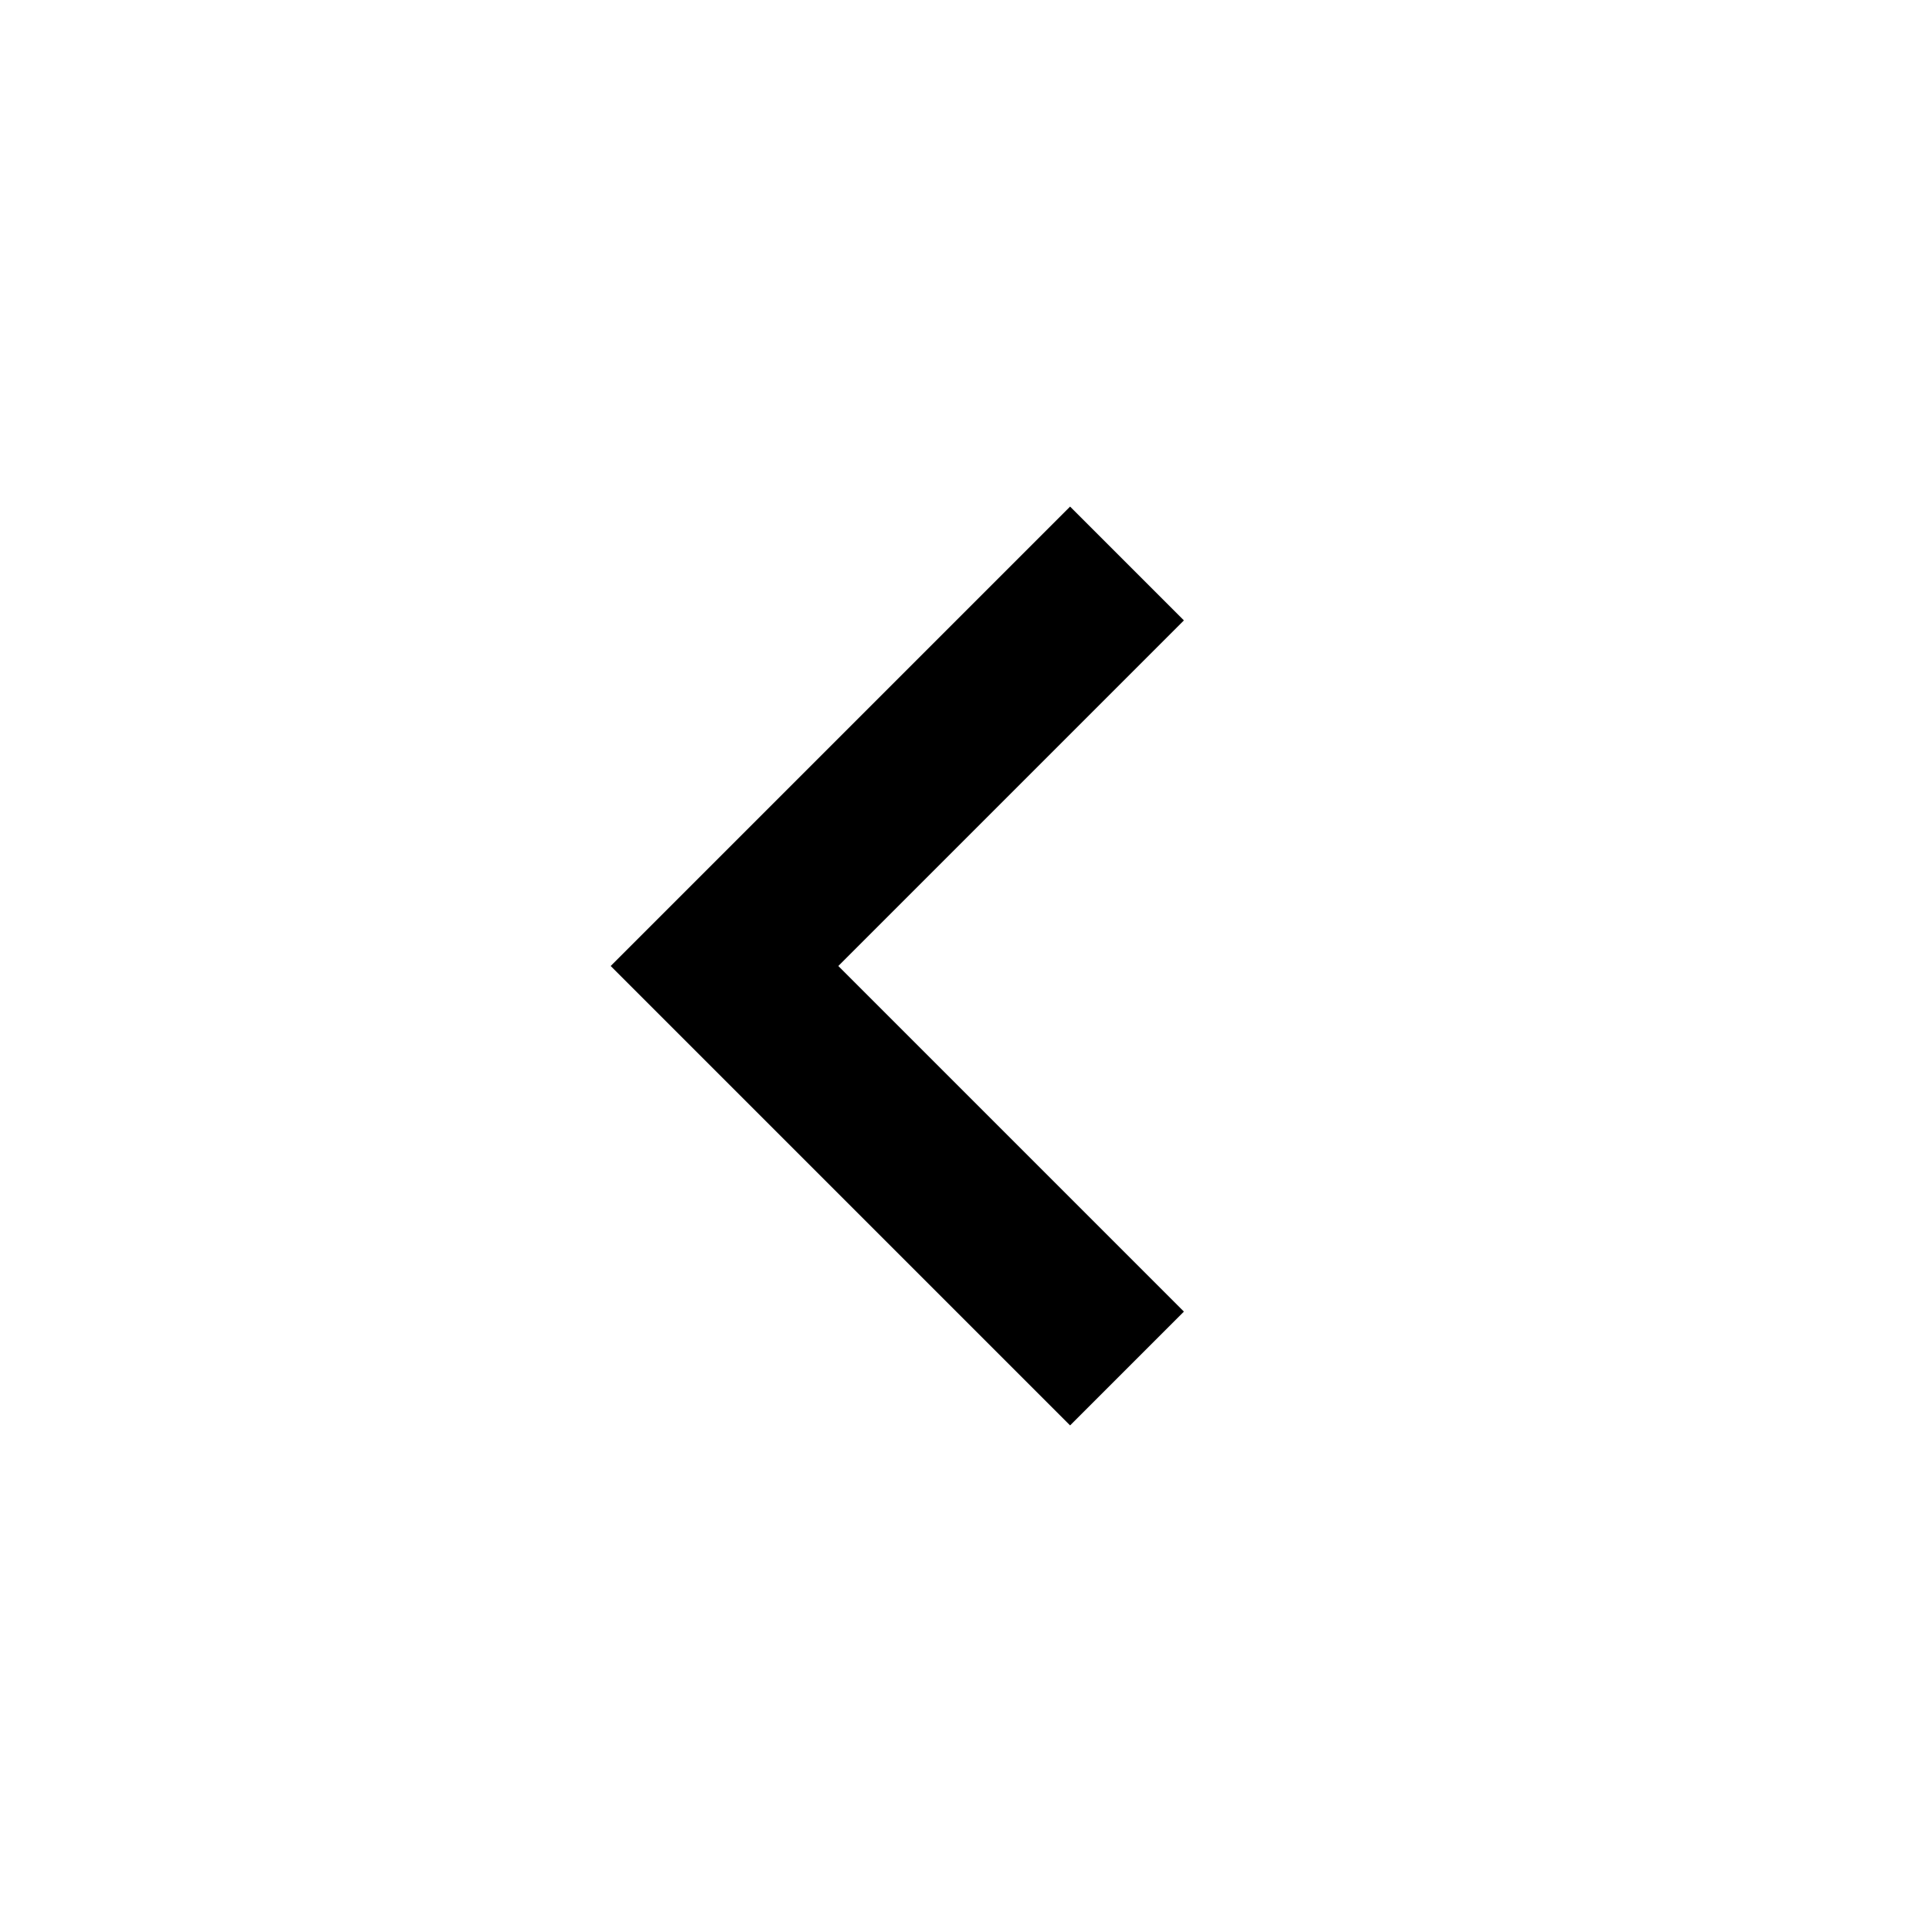
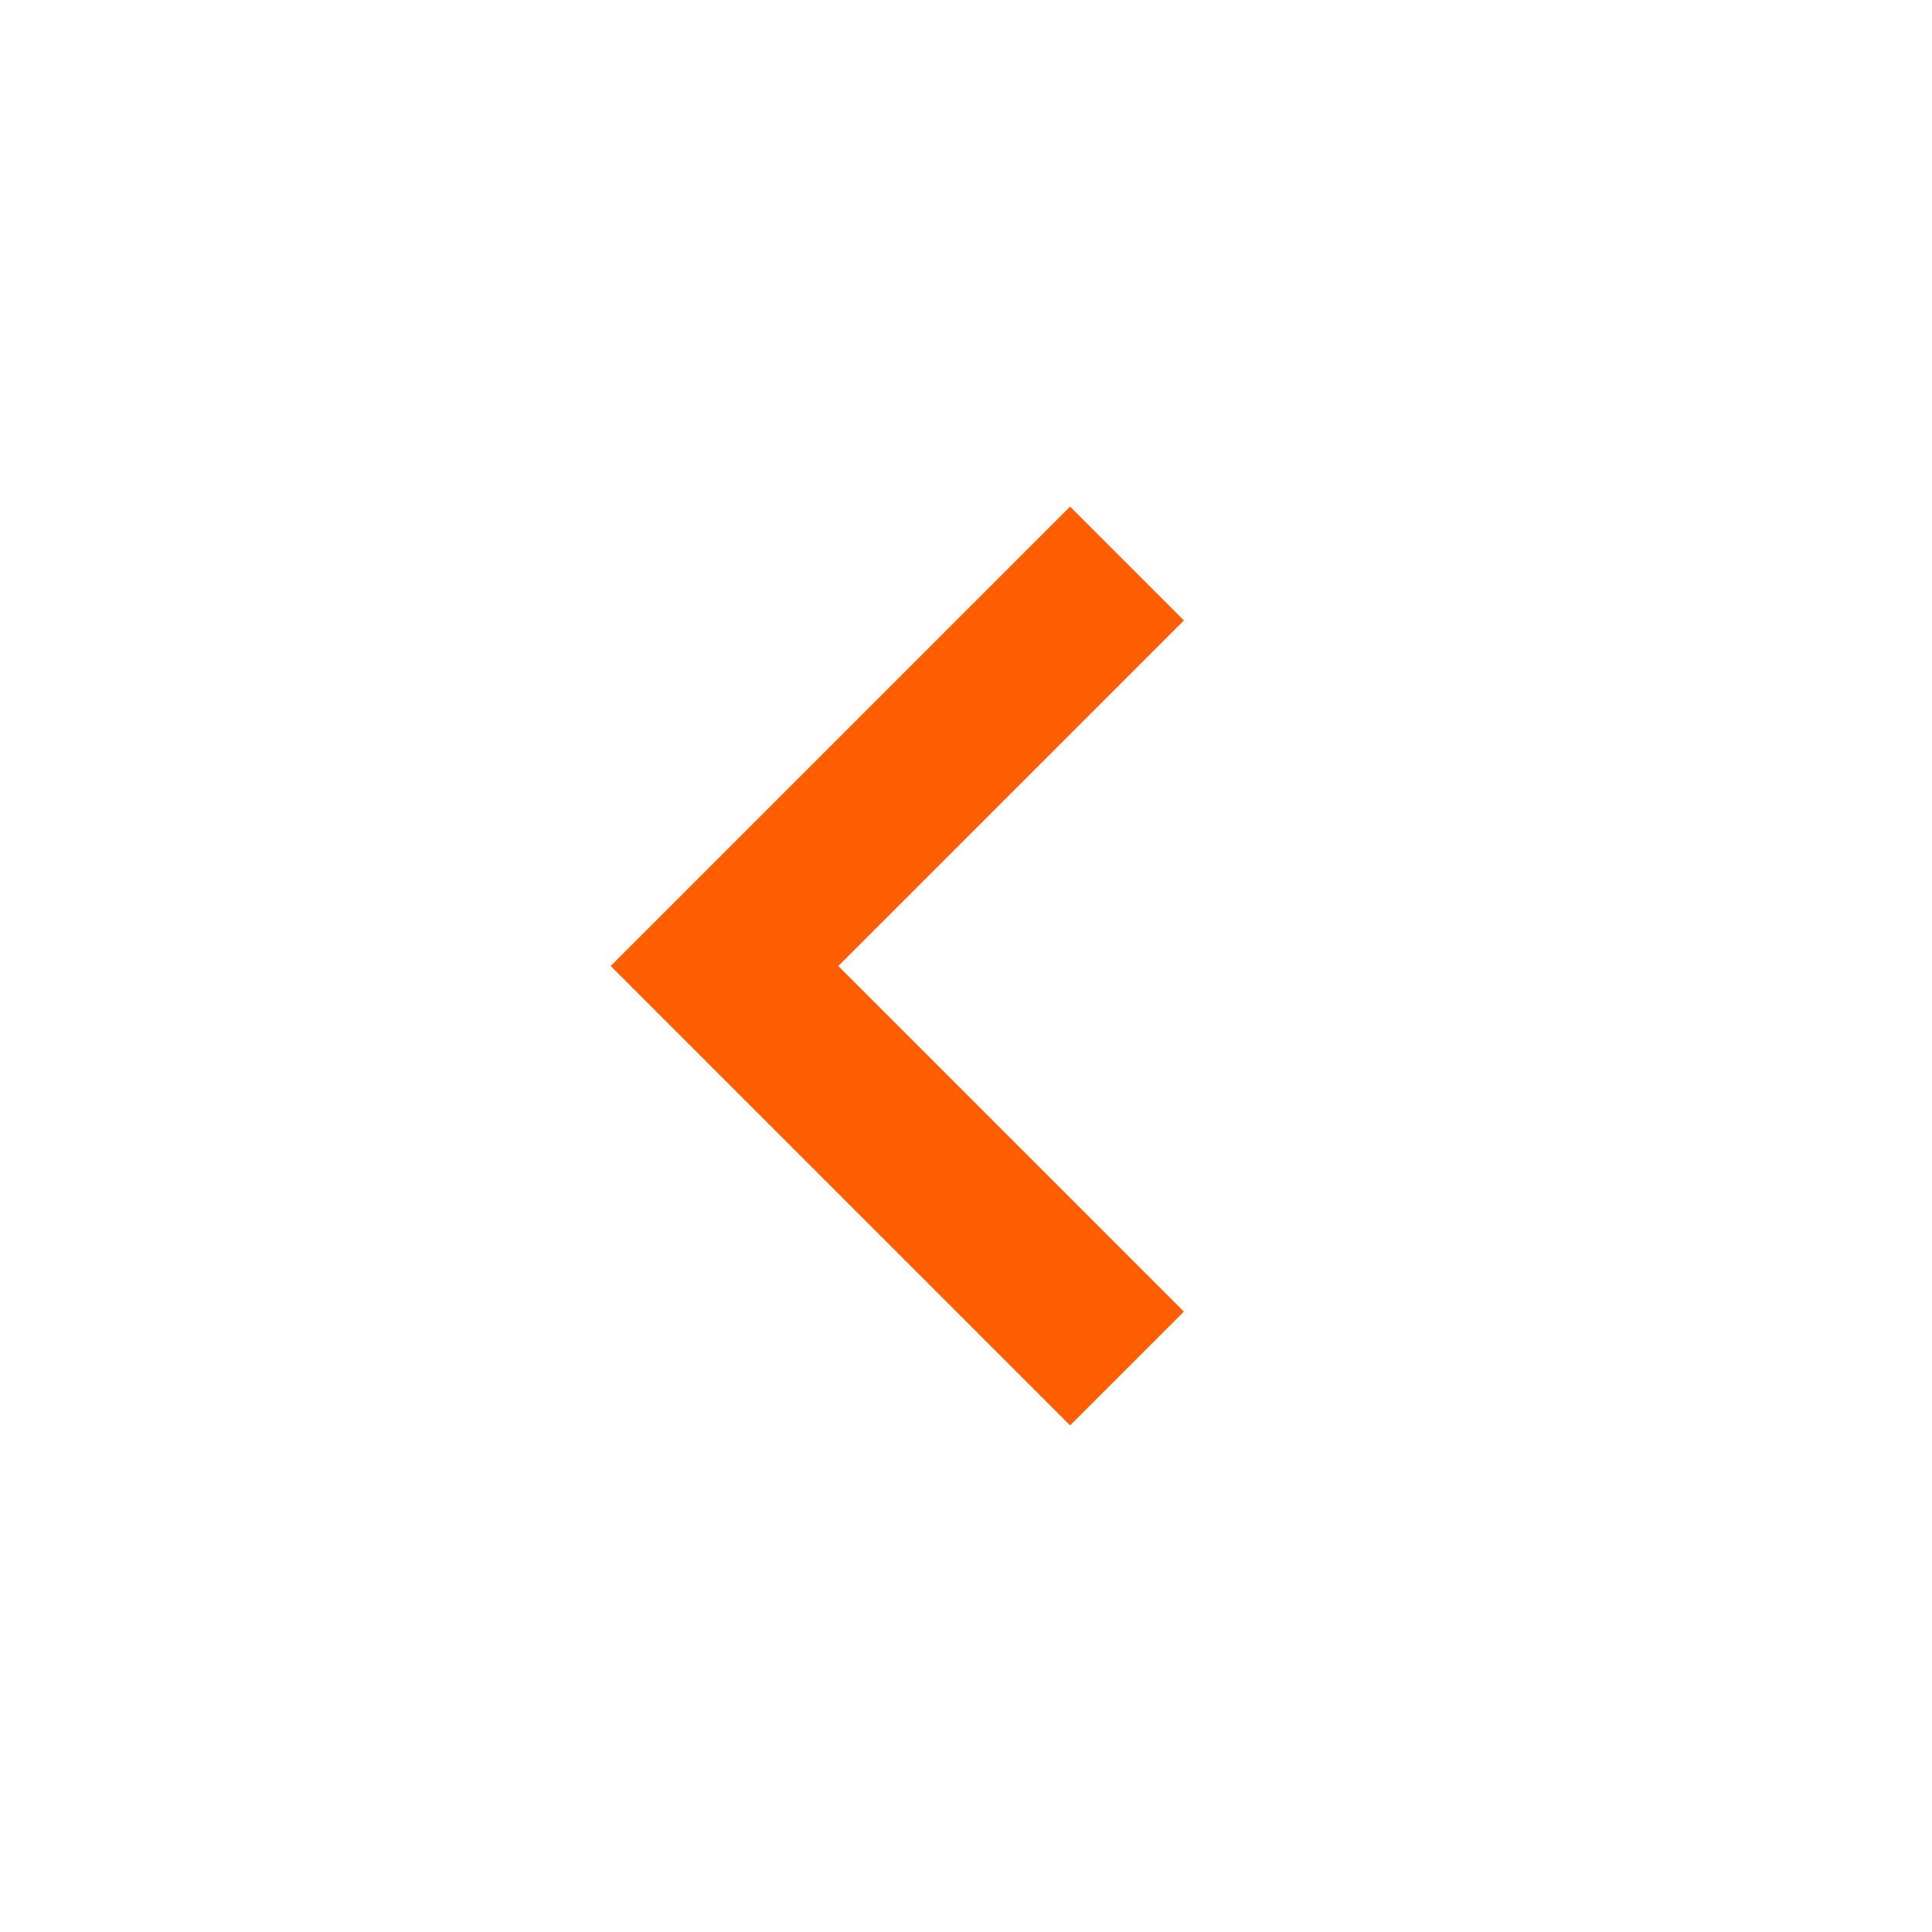
- <svg xmlns="http://www.w3.org/2000/svg" width="24" height="24" style="fill: rgba(0, 0, 0, 1);transform: ;msFilter:;">
+ <svg xmlns="http://www.w3.org/2000/svg" width="24" height="24" style="fill: rgb(255,94,3);transform: ;msFilter:;">
  <path d="M13.293 6.293 7.586 12l5.707 5.707 1.414-1.414L10.414 12l4.293-4.293z" />
</svg>
